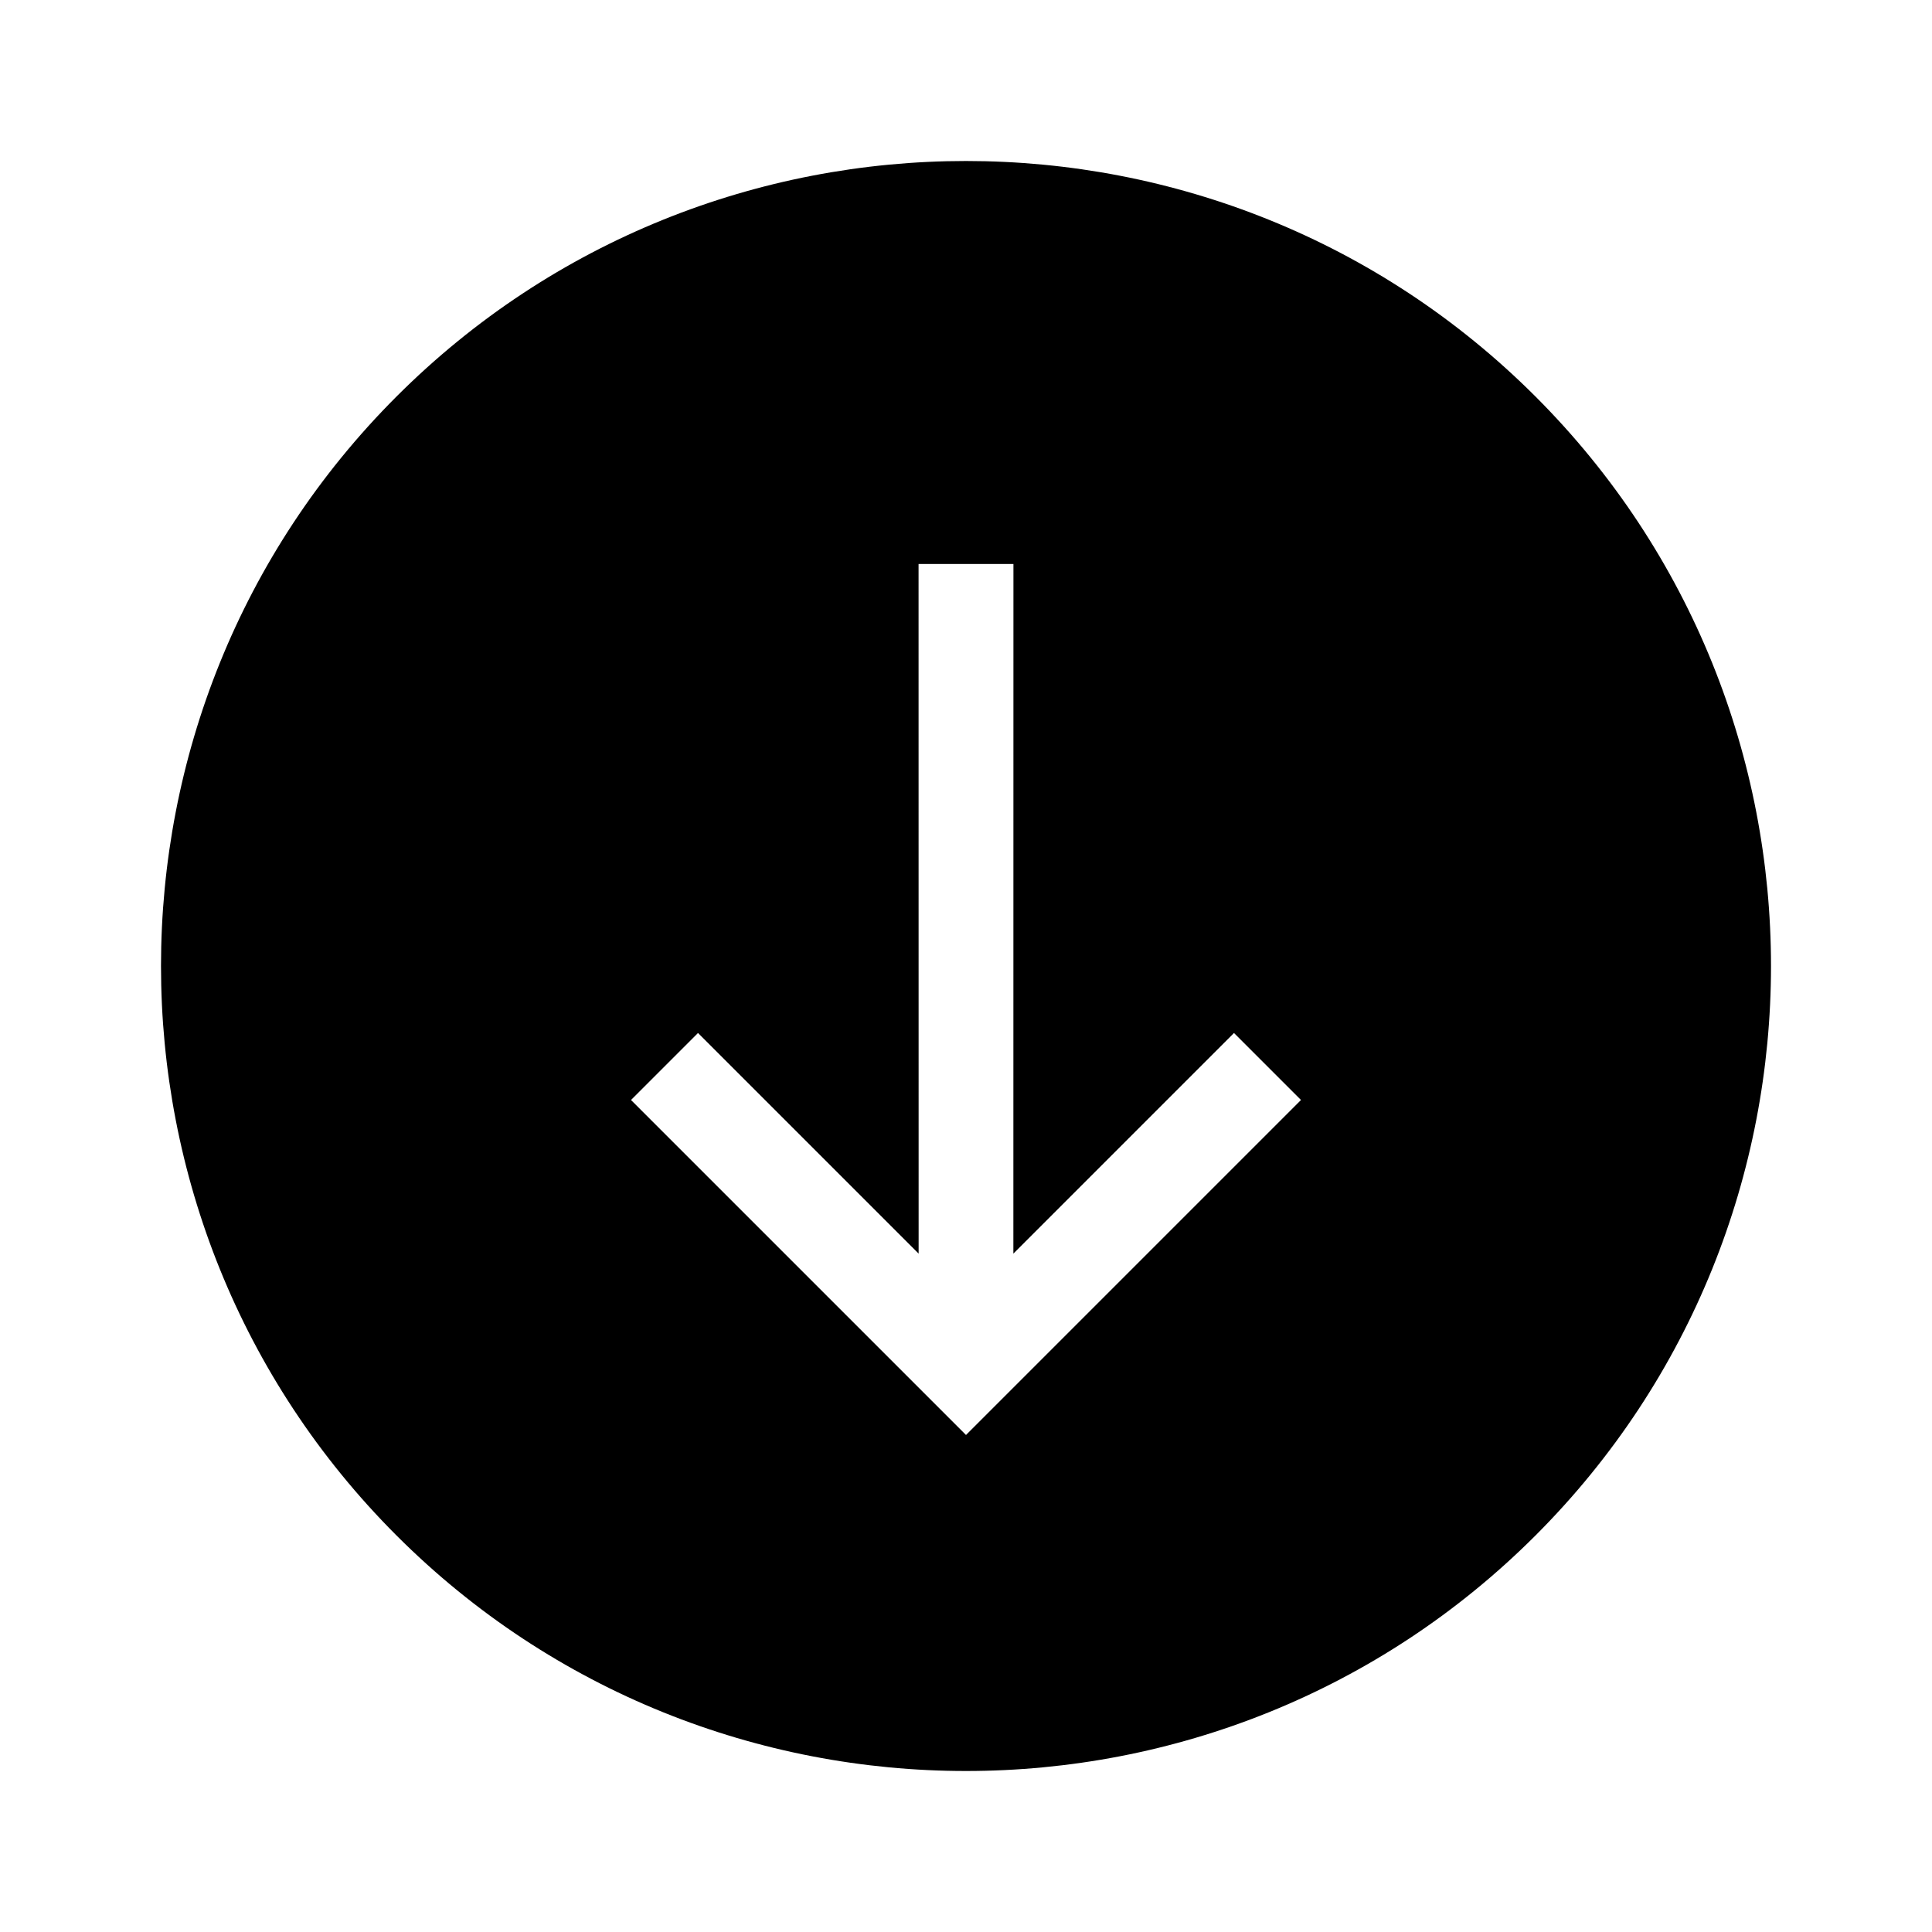
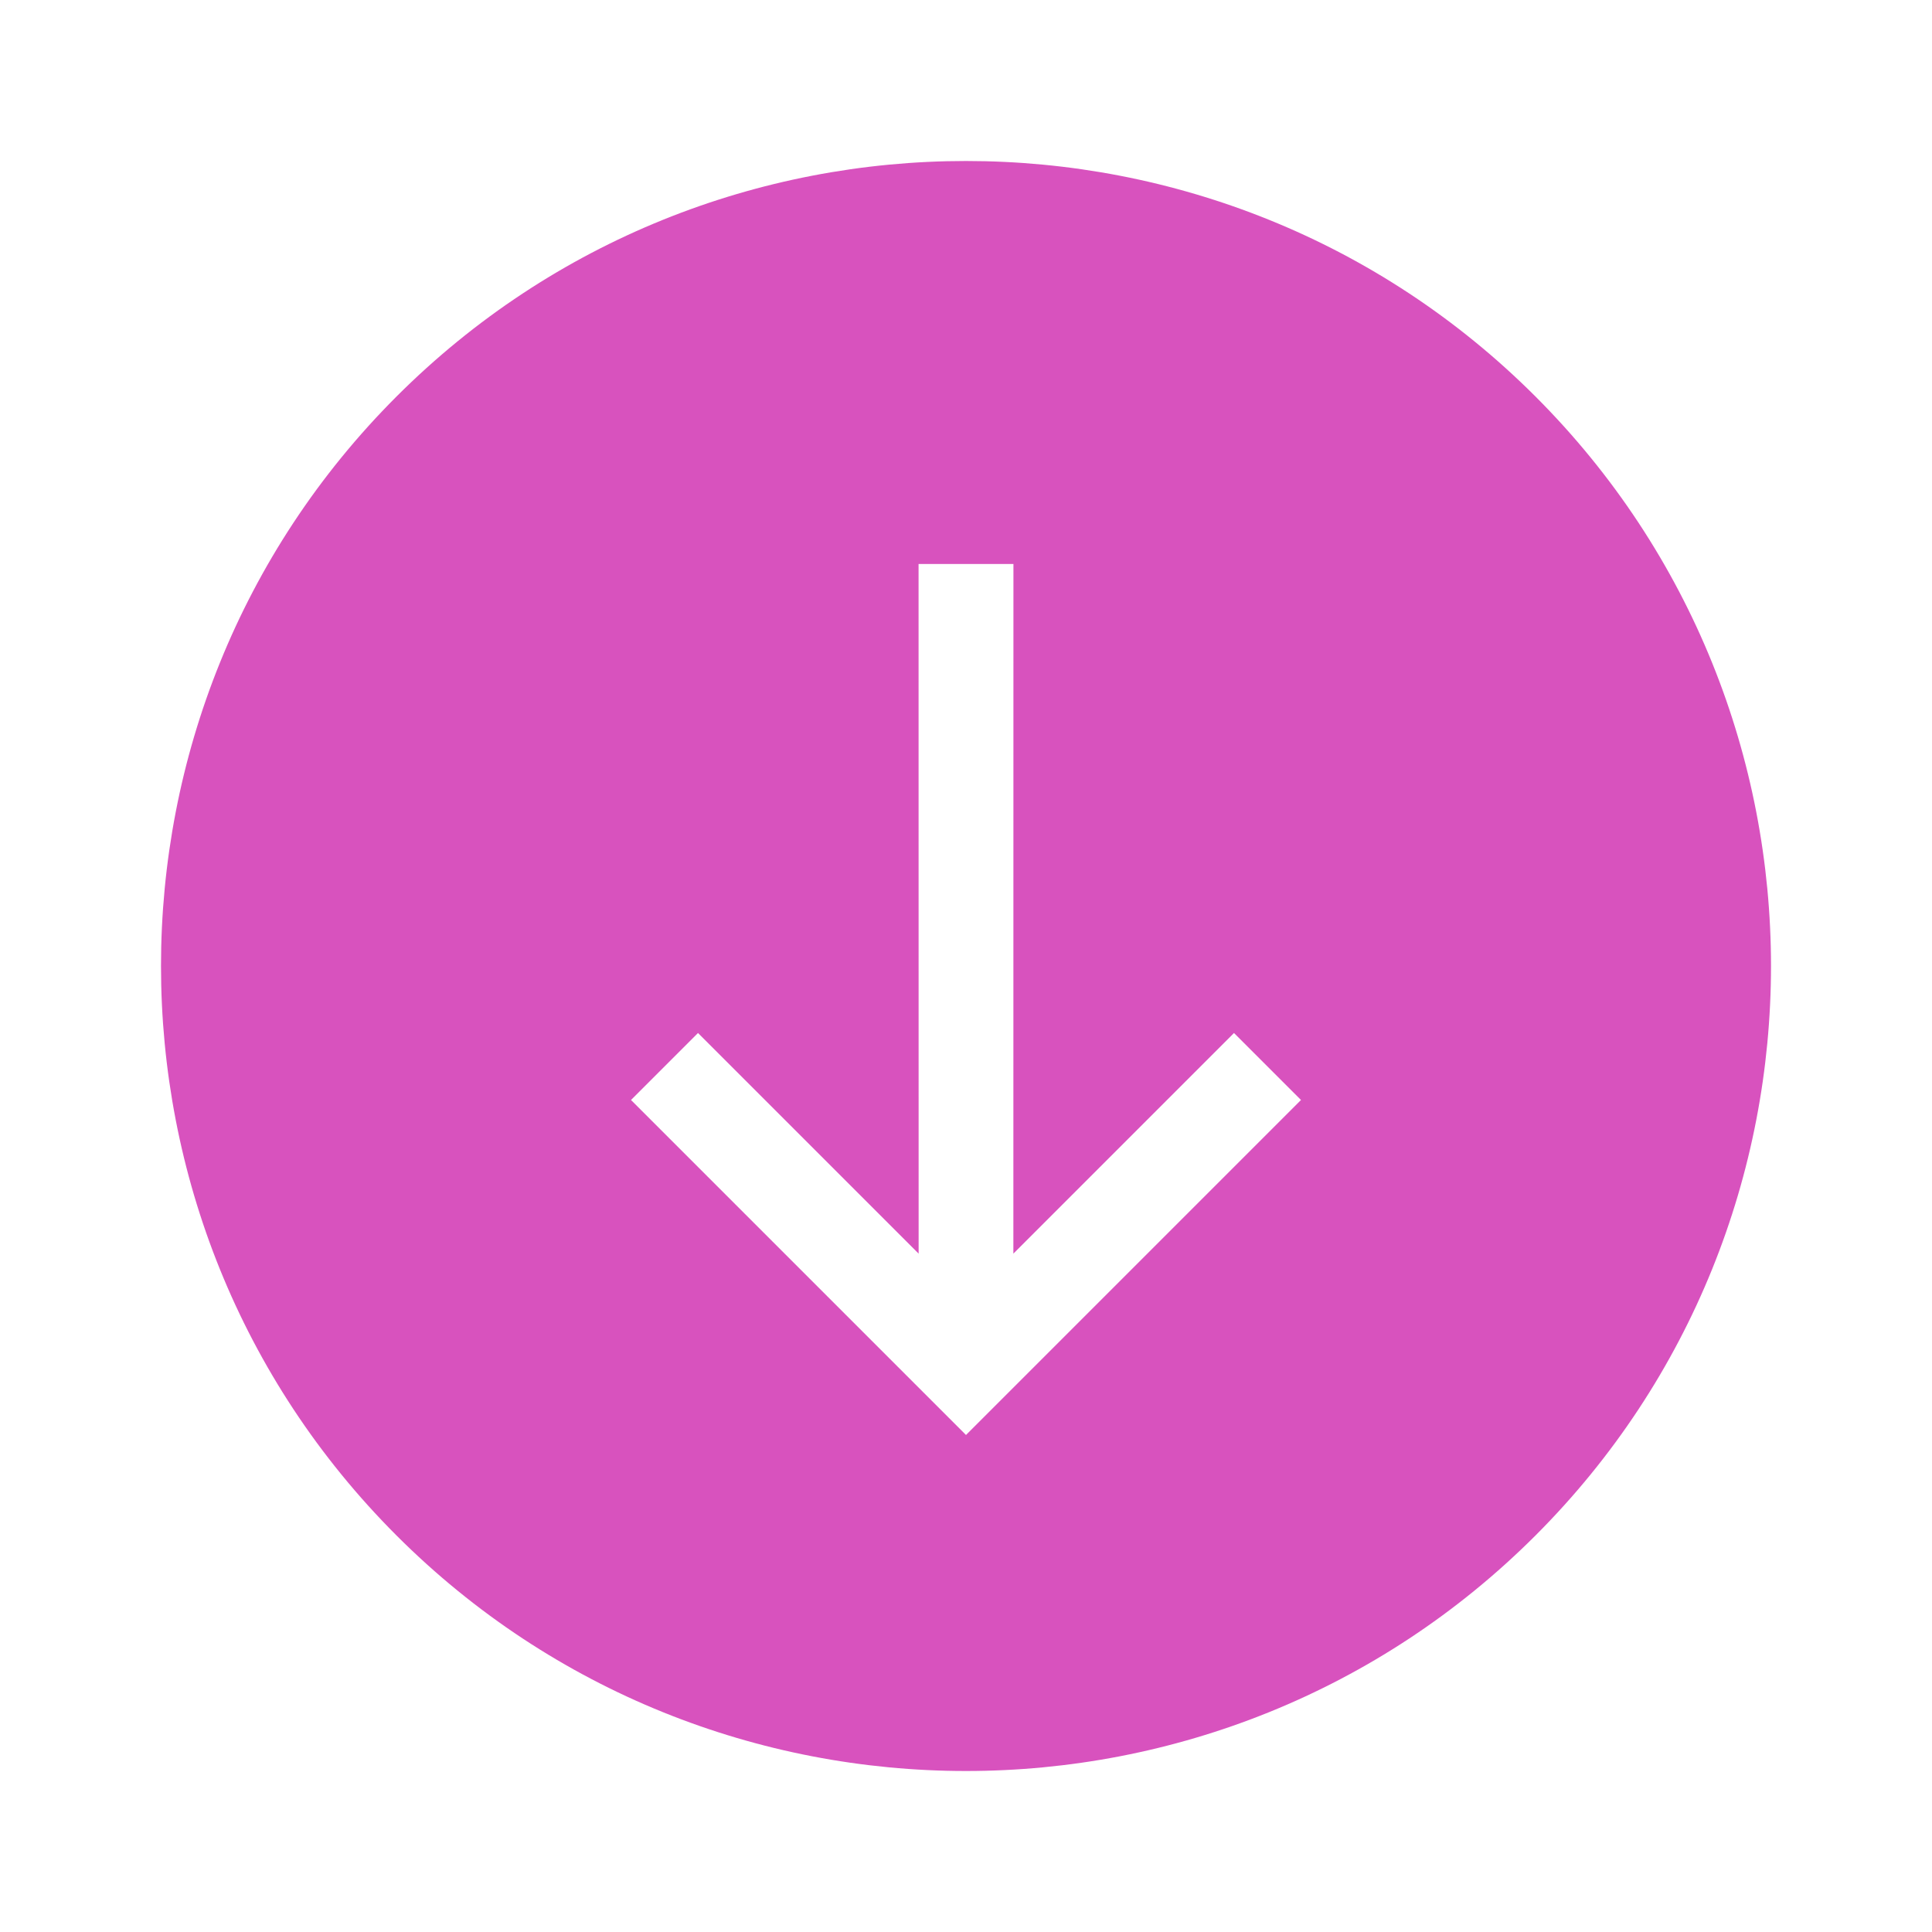
<svg xmlns="http://www.w3.org/2000/svg" viewBox="0 0 24 24">
-   <g transform="matrix(0.01041667 0 0 0.01041667 2 2)">
+   <g fill="#D852BE" transform="matrix(0.01041667 0 0 0.01041667 2 2)">
    <path d="m1359.492 1119.797-79.898-79.899-263.106 263.106.08-822.395H903.432l.08 822.395-263.106-263.106-79.898 79.899L960 1519.289l399.492-399.492Zm-1078.629 519.34c-374.484-374.484-374.484-983.79 0-1358.274 374.484-374.484 983.79-374.484 1358.274 0 374.484 374.484 374.484 983.79 0 1358.274-374.484 374.484-983.79 374.484-1358.274 0Z" fill-rule="evenodd" />
  </g>
</svg>
